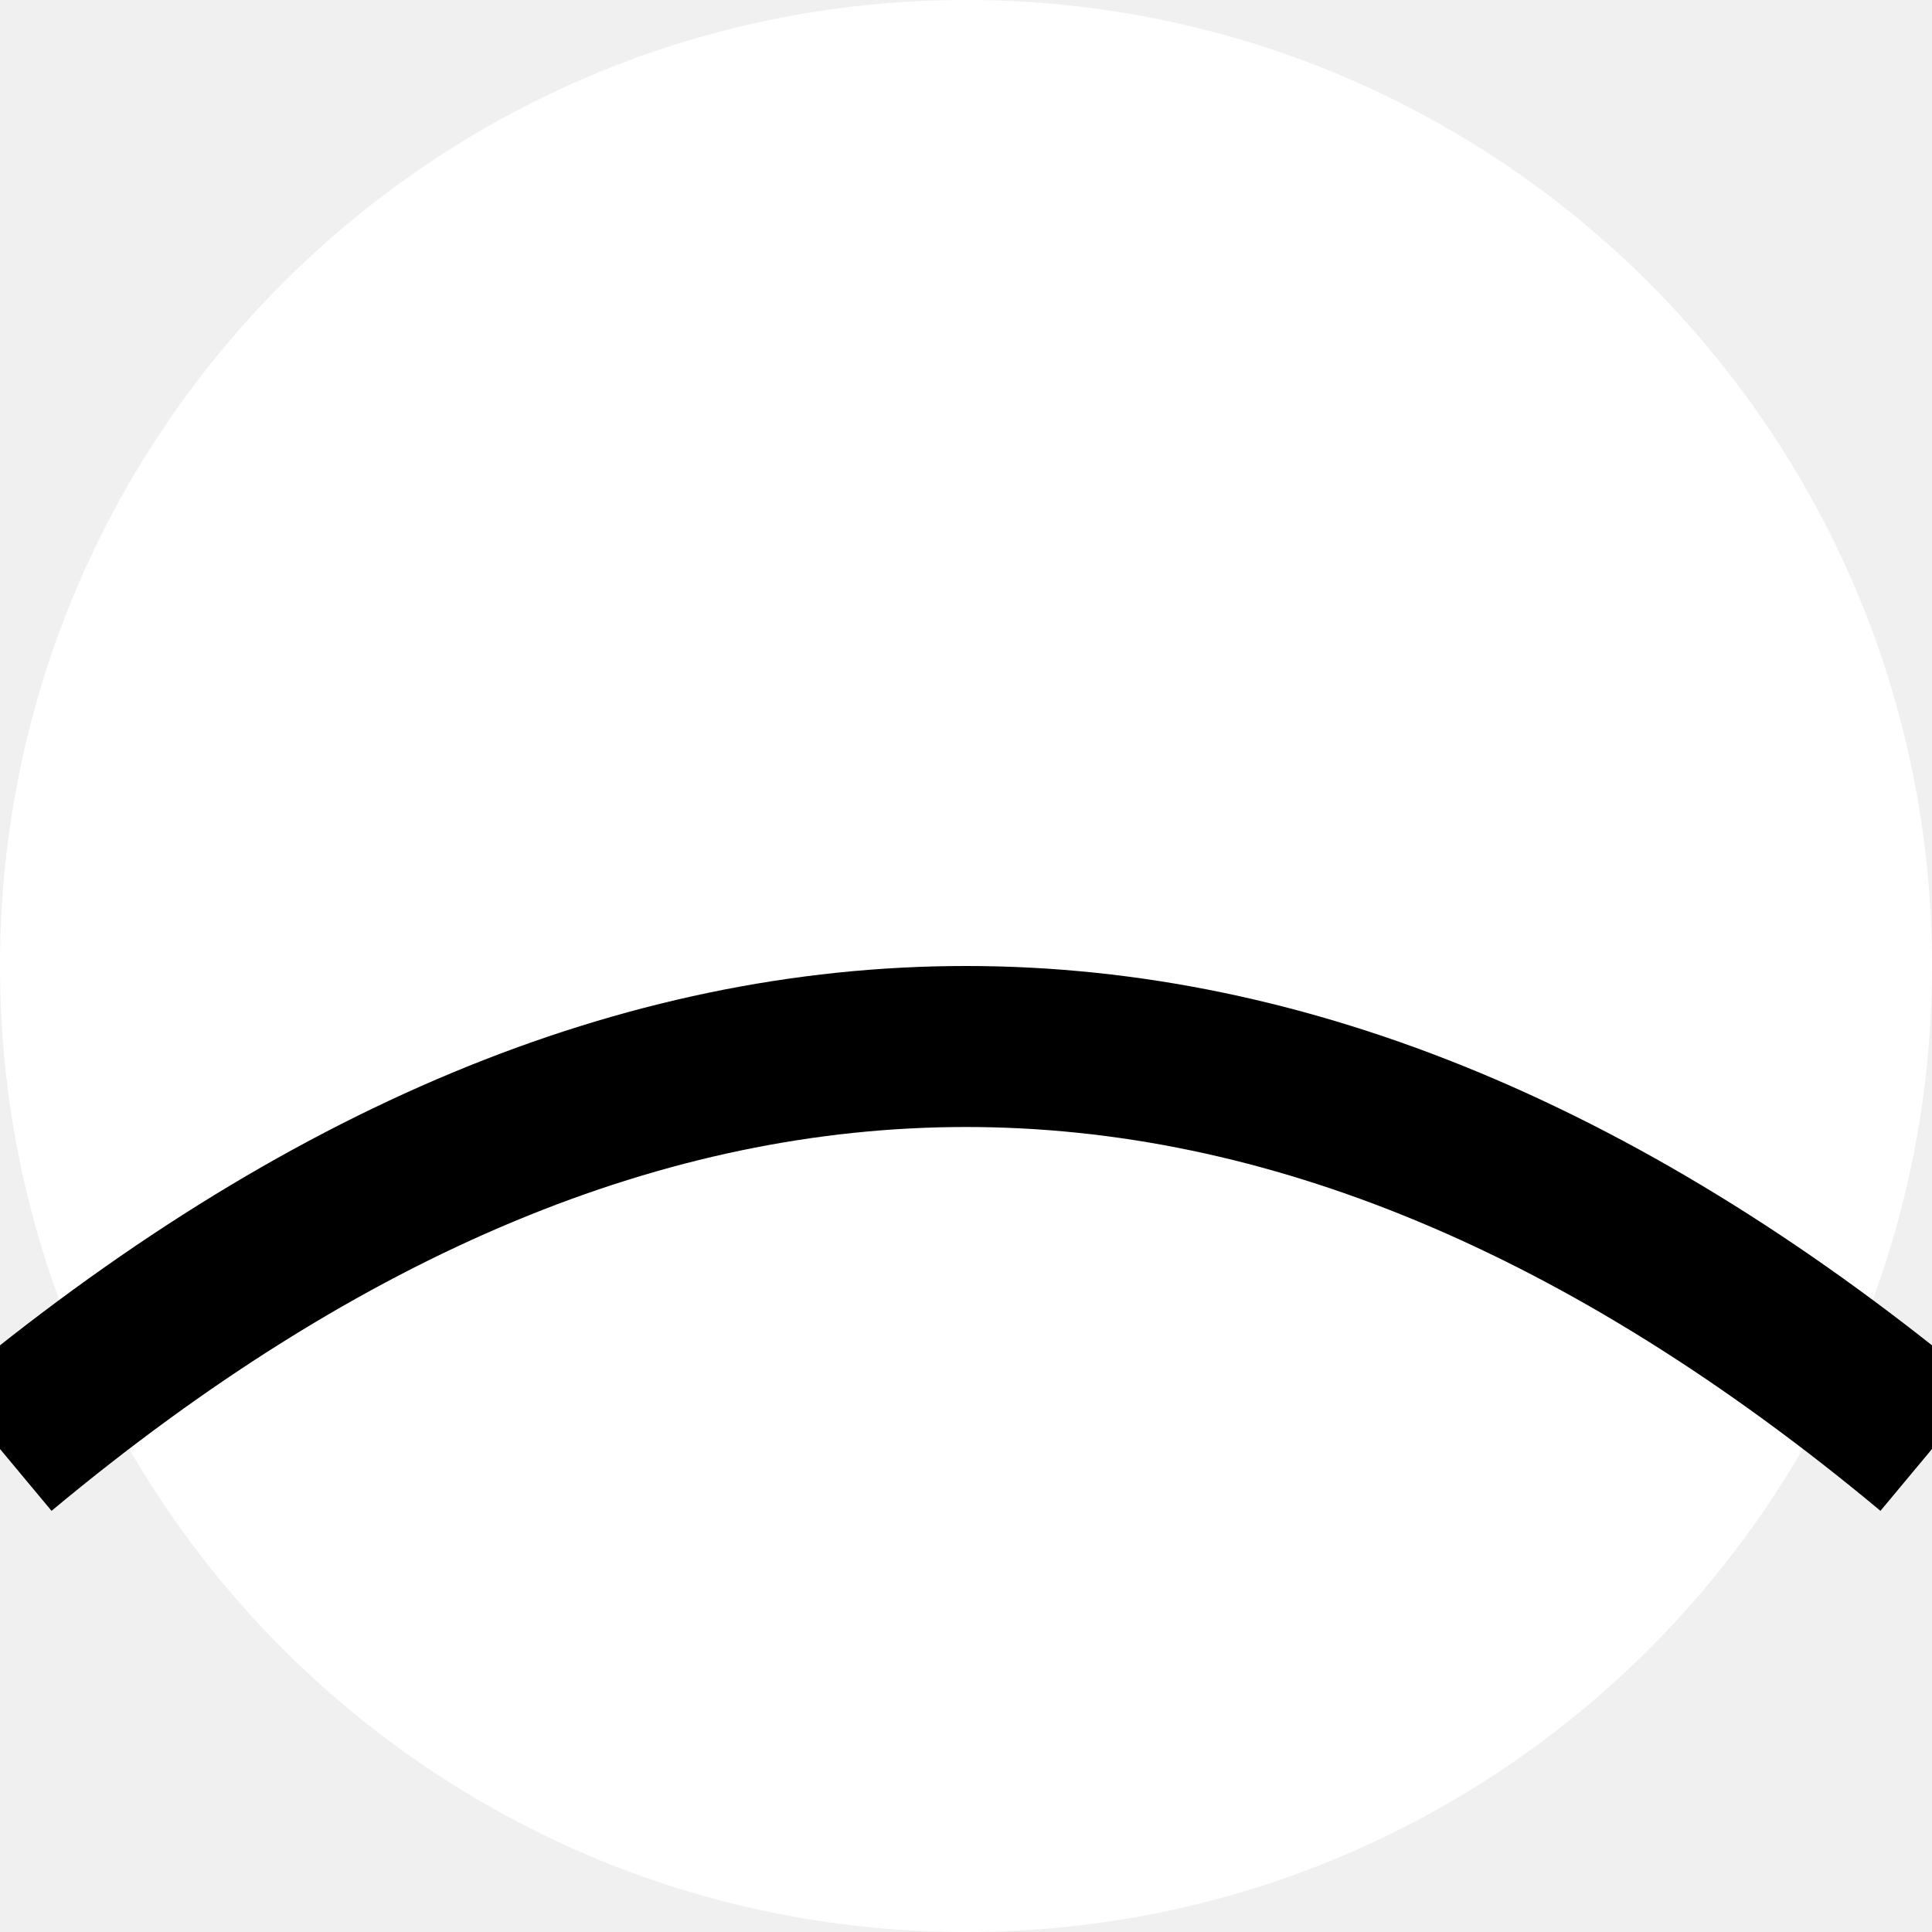
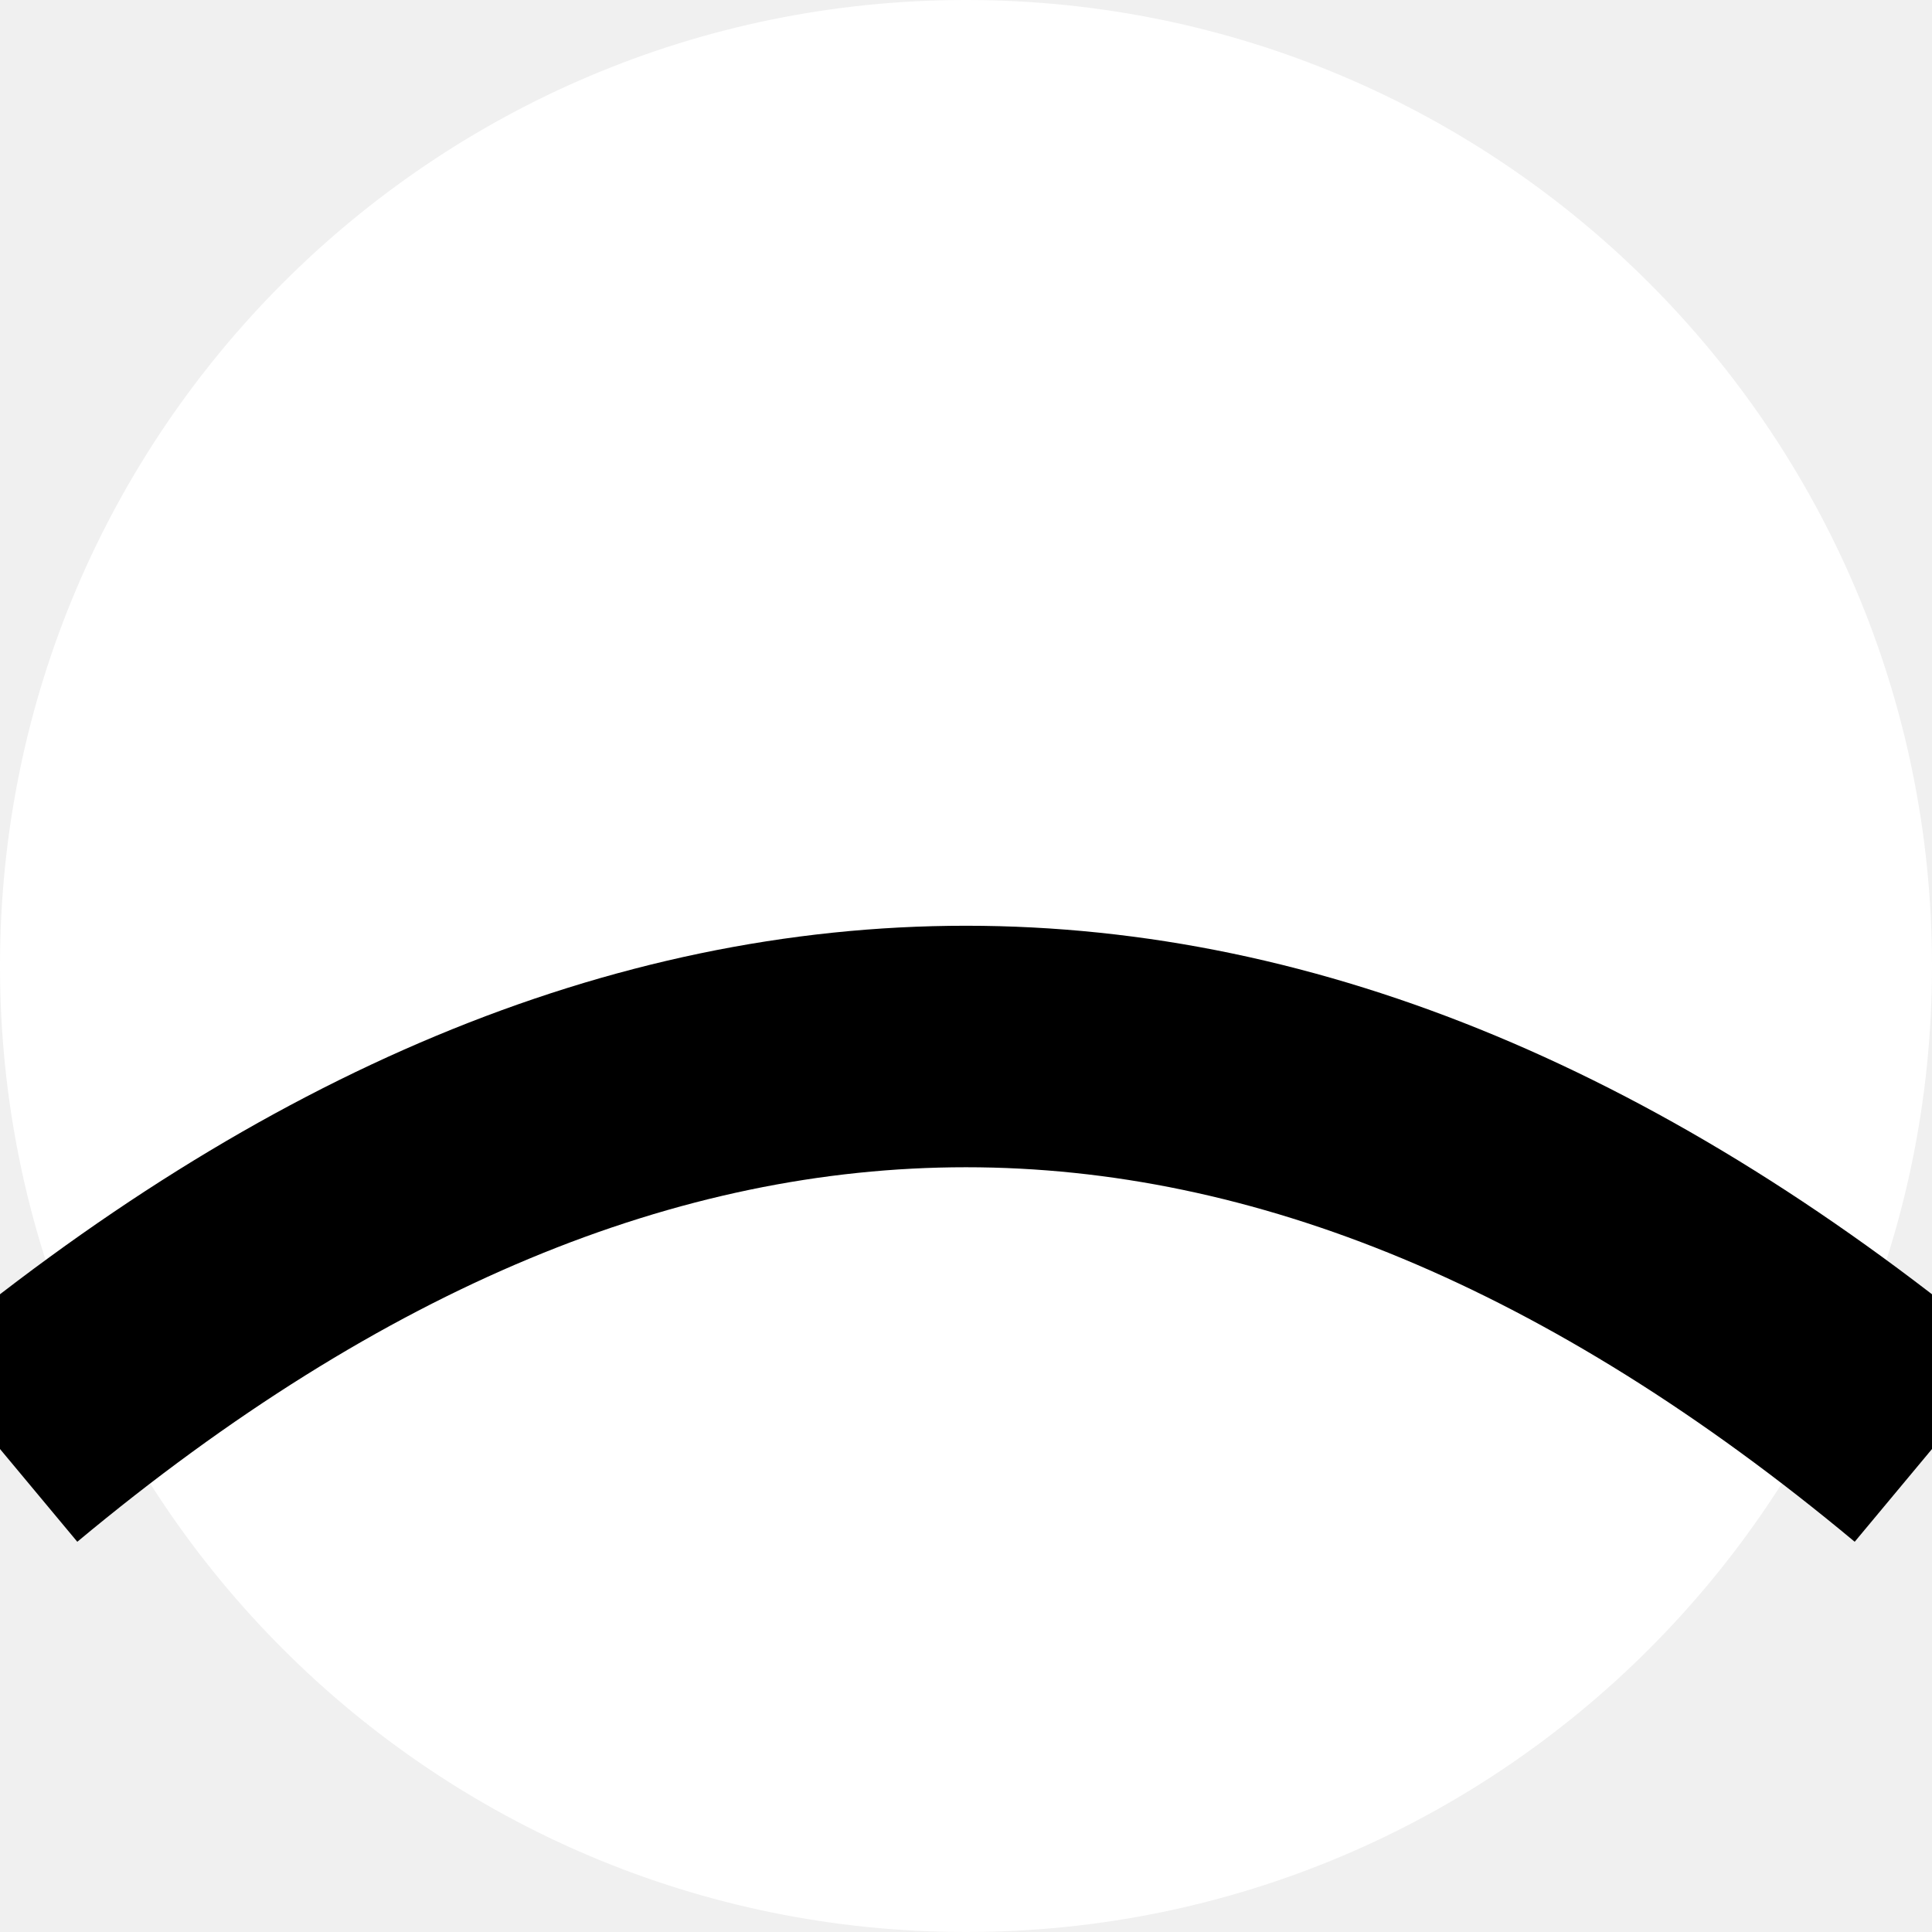
<svg xmlns="http://www.w3.org/2000/svg" version="1.1" viewBox="0 0 12 12">
  <circle r="6" cx="6" cy="6" fill="white" />
-   <path d="M 0 9 Q 6 4 12 9" stroke="black" fill="transparent" stroke-width="1" />
+   <path d="M 0 9 Q 6 4 12 9" stroke="black" fill="transparent" stroke-width="1.5" />
</svg>
